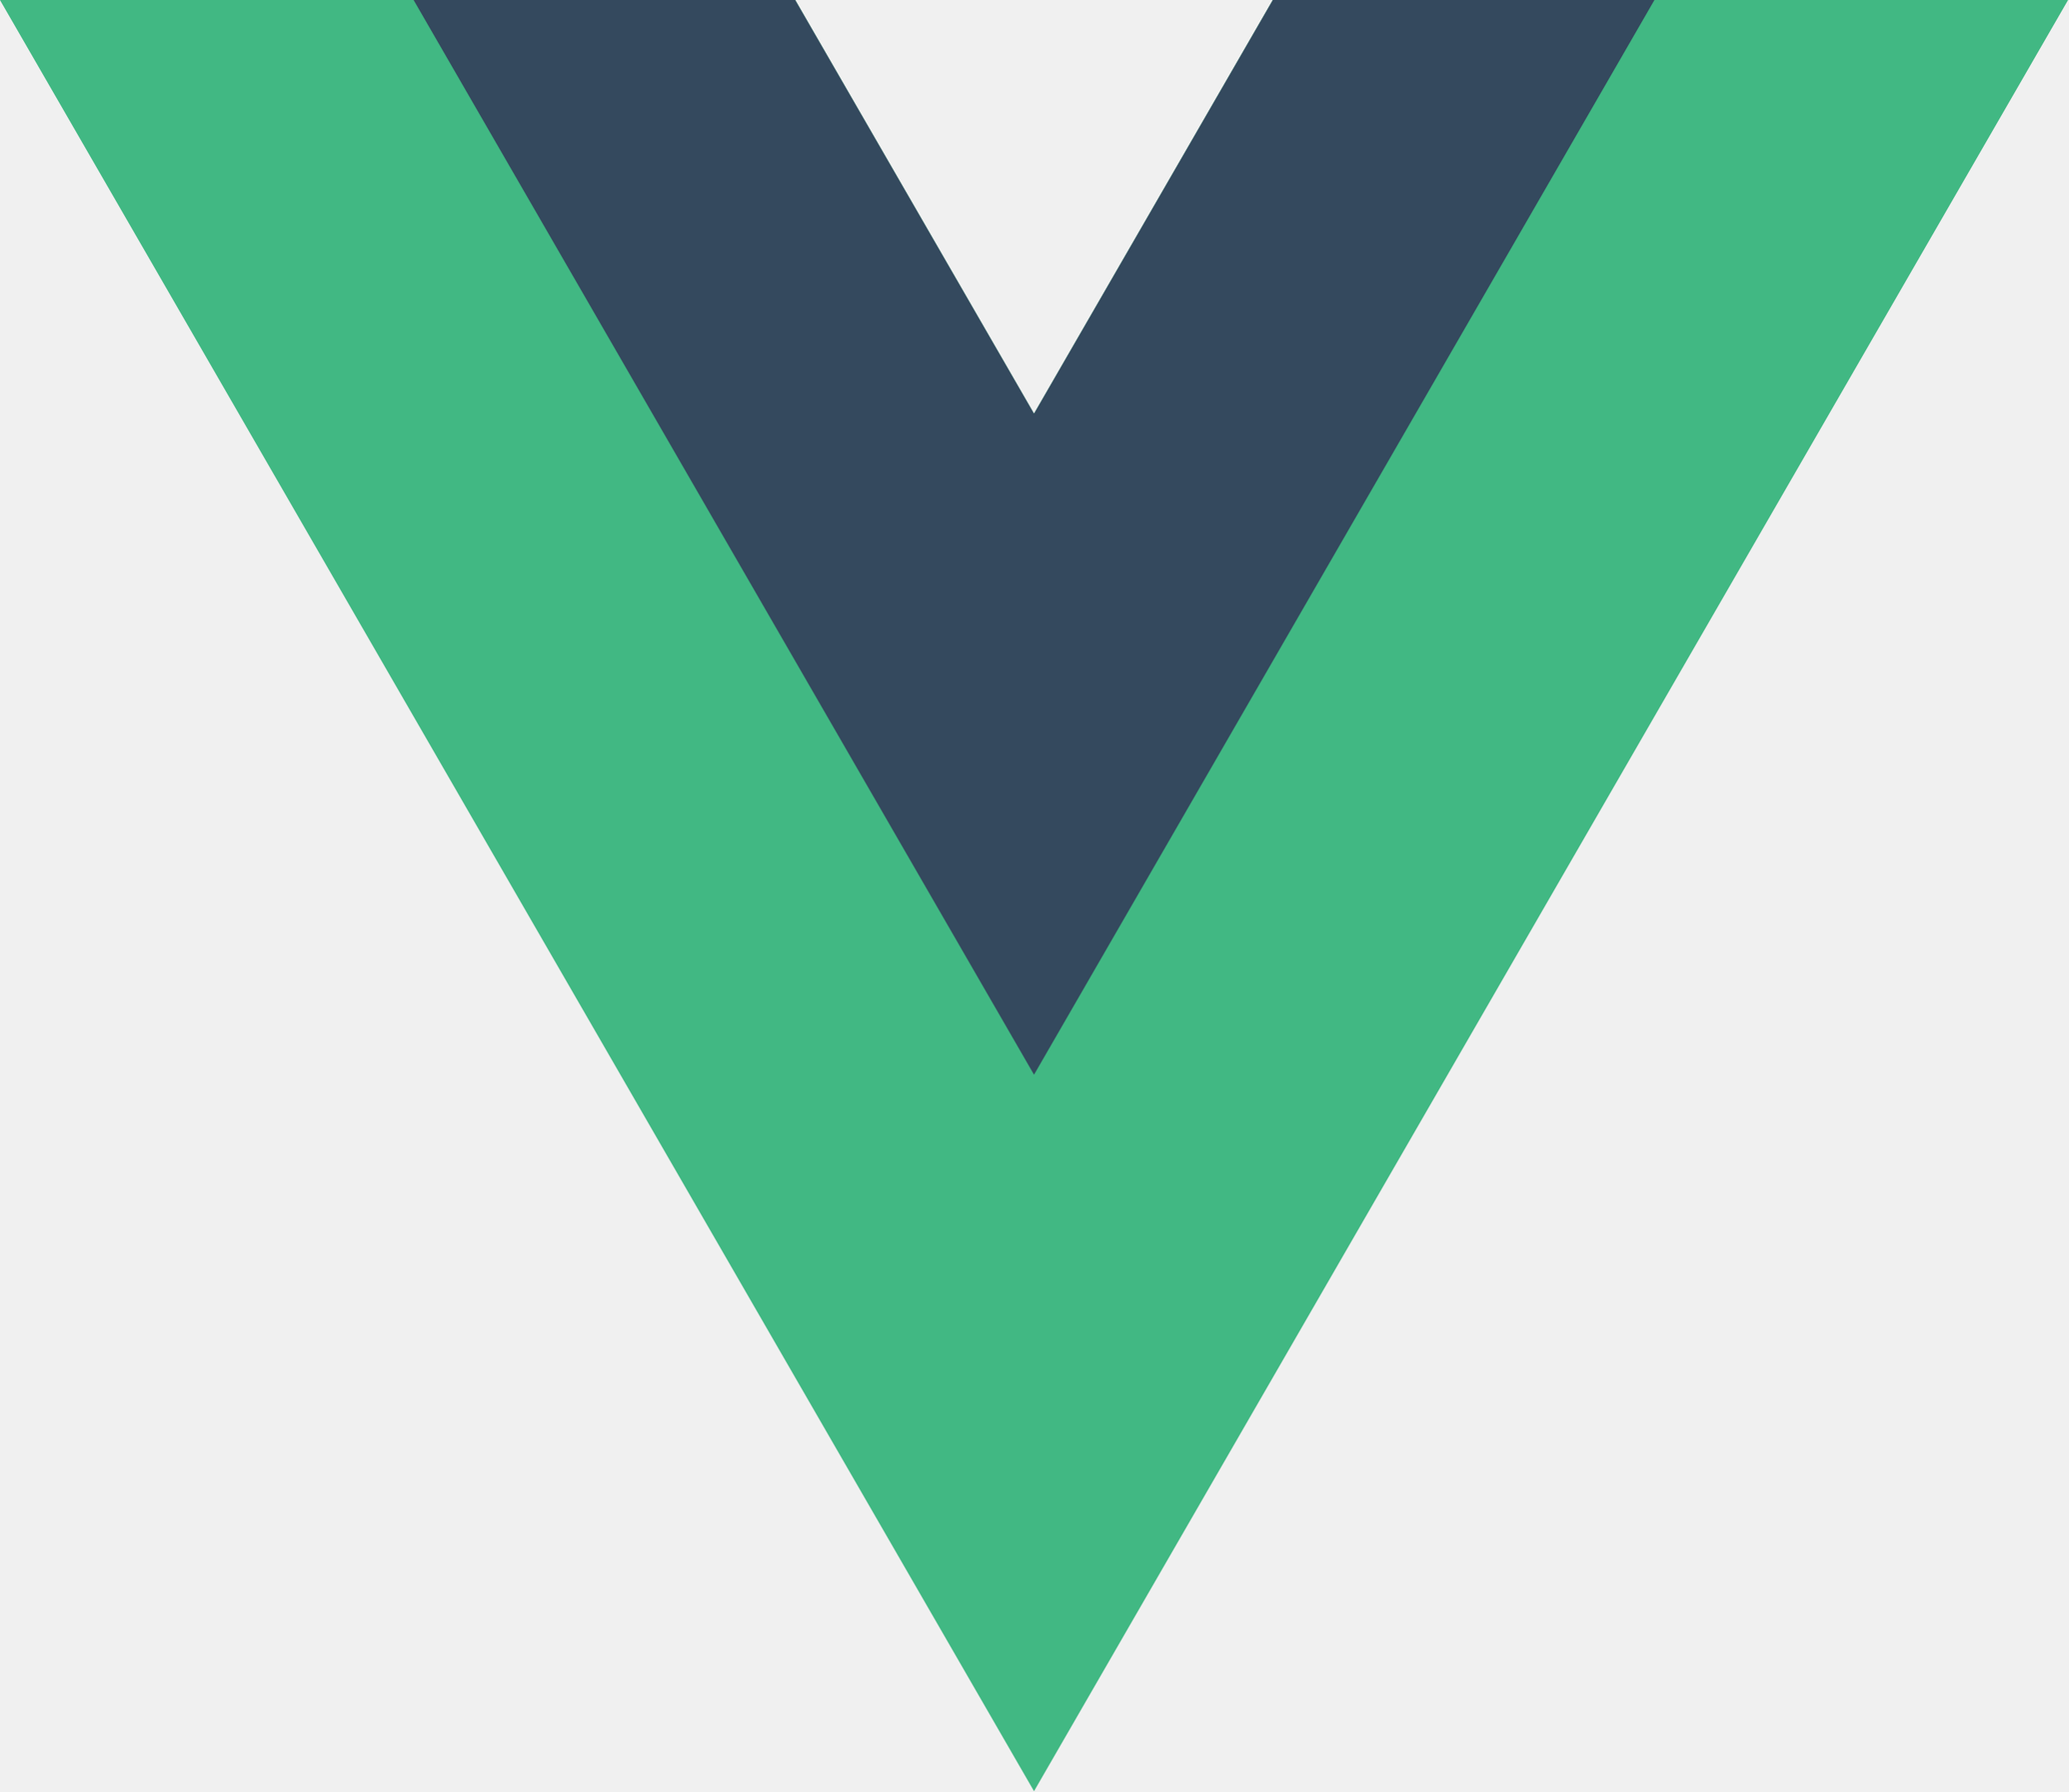
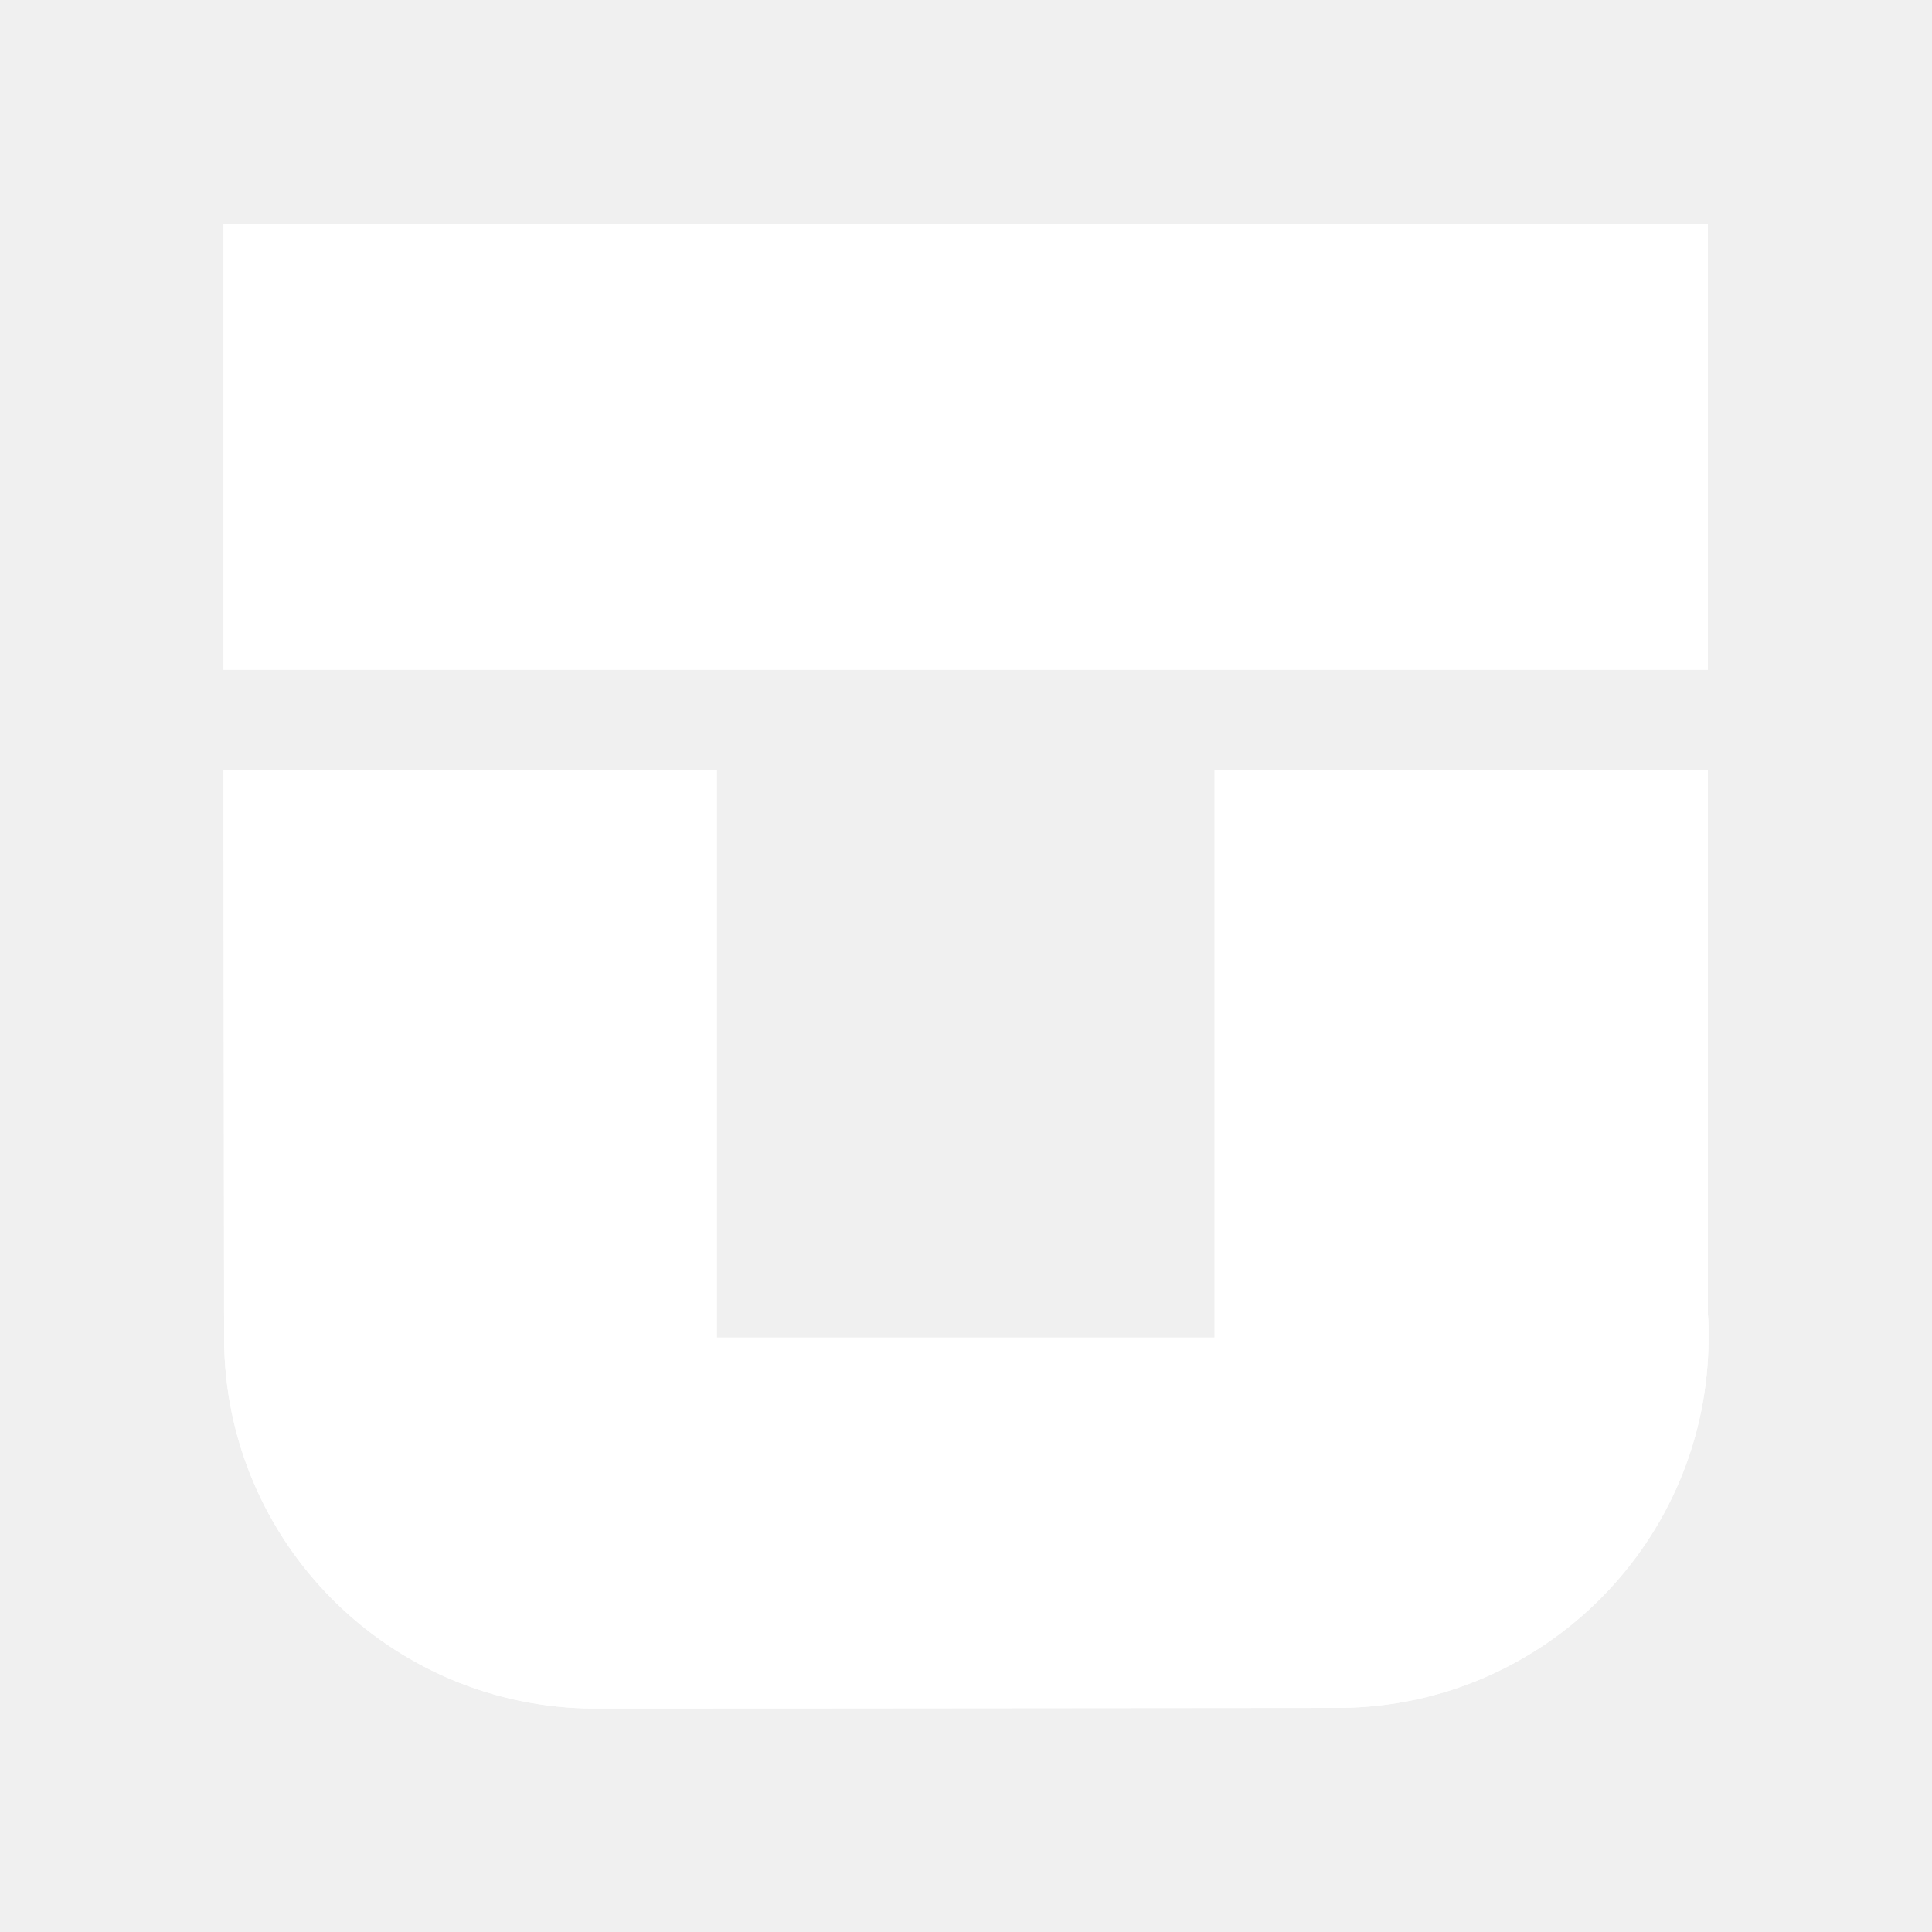
- <svg xmlns="http://www.w3.org/2000/svg" viewBox="0 0 261.76 226.69">
-   <path d="M161.096.001l-30.225 52.351L100.647.001H-.005l130.877 226.688L261.749.001z" fill="#41b883" />
-   <path d="M161.096.001l-30.225 52.351L100.647.001H52.346l78.526 136.01L209.398.001z" fill="#34495e" />
+ <svg xmlns="http://www.w3.org/2000/svg" version="1.1" id="Capa_1" x="0px" y="0px" viewBox="0 0 300 300" style="enable-background:new 0 0 300 300;" xml:space="preserve">
+   <style type="text/css">
+ 	.st0{fill:#FFFFFF;}
+ </style>
+   <g>
+     <path class="st0" d="M34.7,34.8h230.5v69.2H34.7V34.8z M208.2,265.2l-115.9,0.1c-31.8-0.1-57.5-25.9-57.5-57.6l-0.1-88.1h76.6v88.1   h77.3v-88.1h76.6v84.4c0.1,1.2,0.1,2.4,0.1,3.7C265.3,239.2,239.8,264.9,208.2,265.2" />
+     <path class="st0" d="M34.7,34.8h230.5v69.2H34.7V34.8z M208.2,265.2l-115.9,0.1c-31.8-0.1-57.5-25.9-57.5-57.6l-0.1-88.1h76.6v88.1   h77.3v-88.1h76.6v84.4c0.1,1.2,0.1,2.4,0.1,3.7C265.3,239.2,239.8,264.9,208.2,265.2z" />
+   </g>
</svg>
